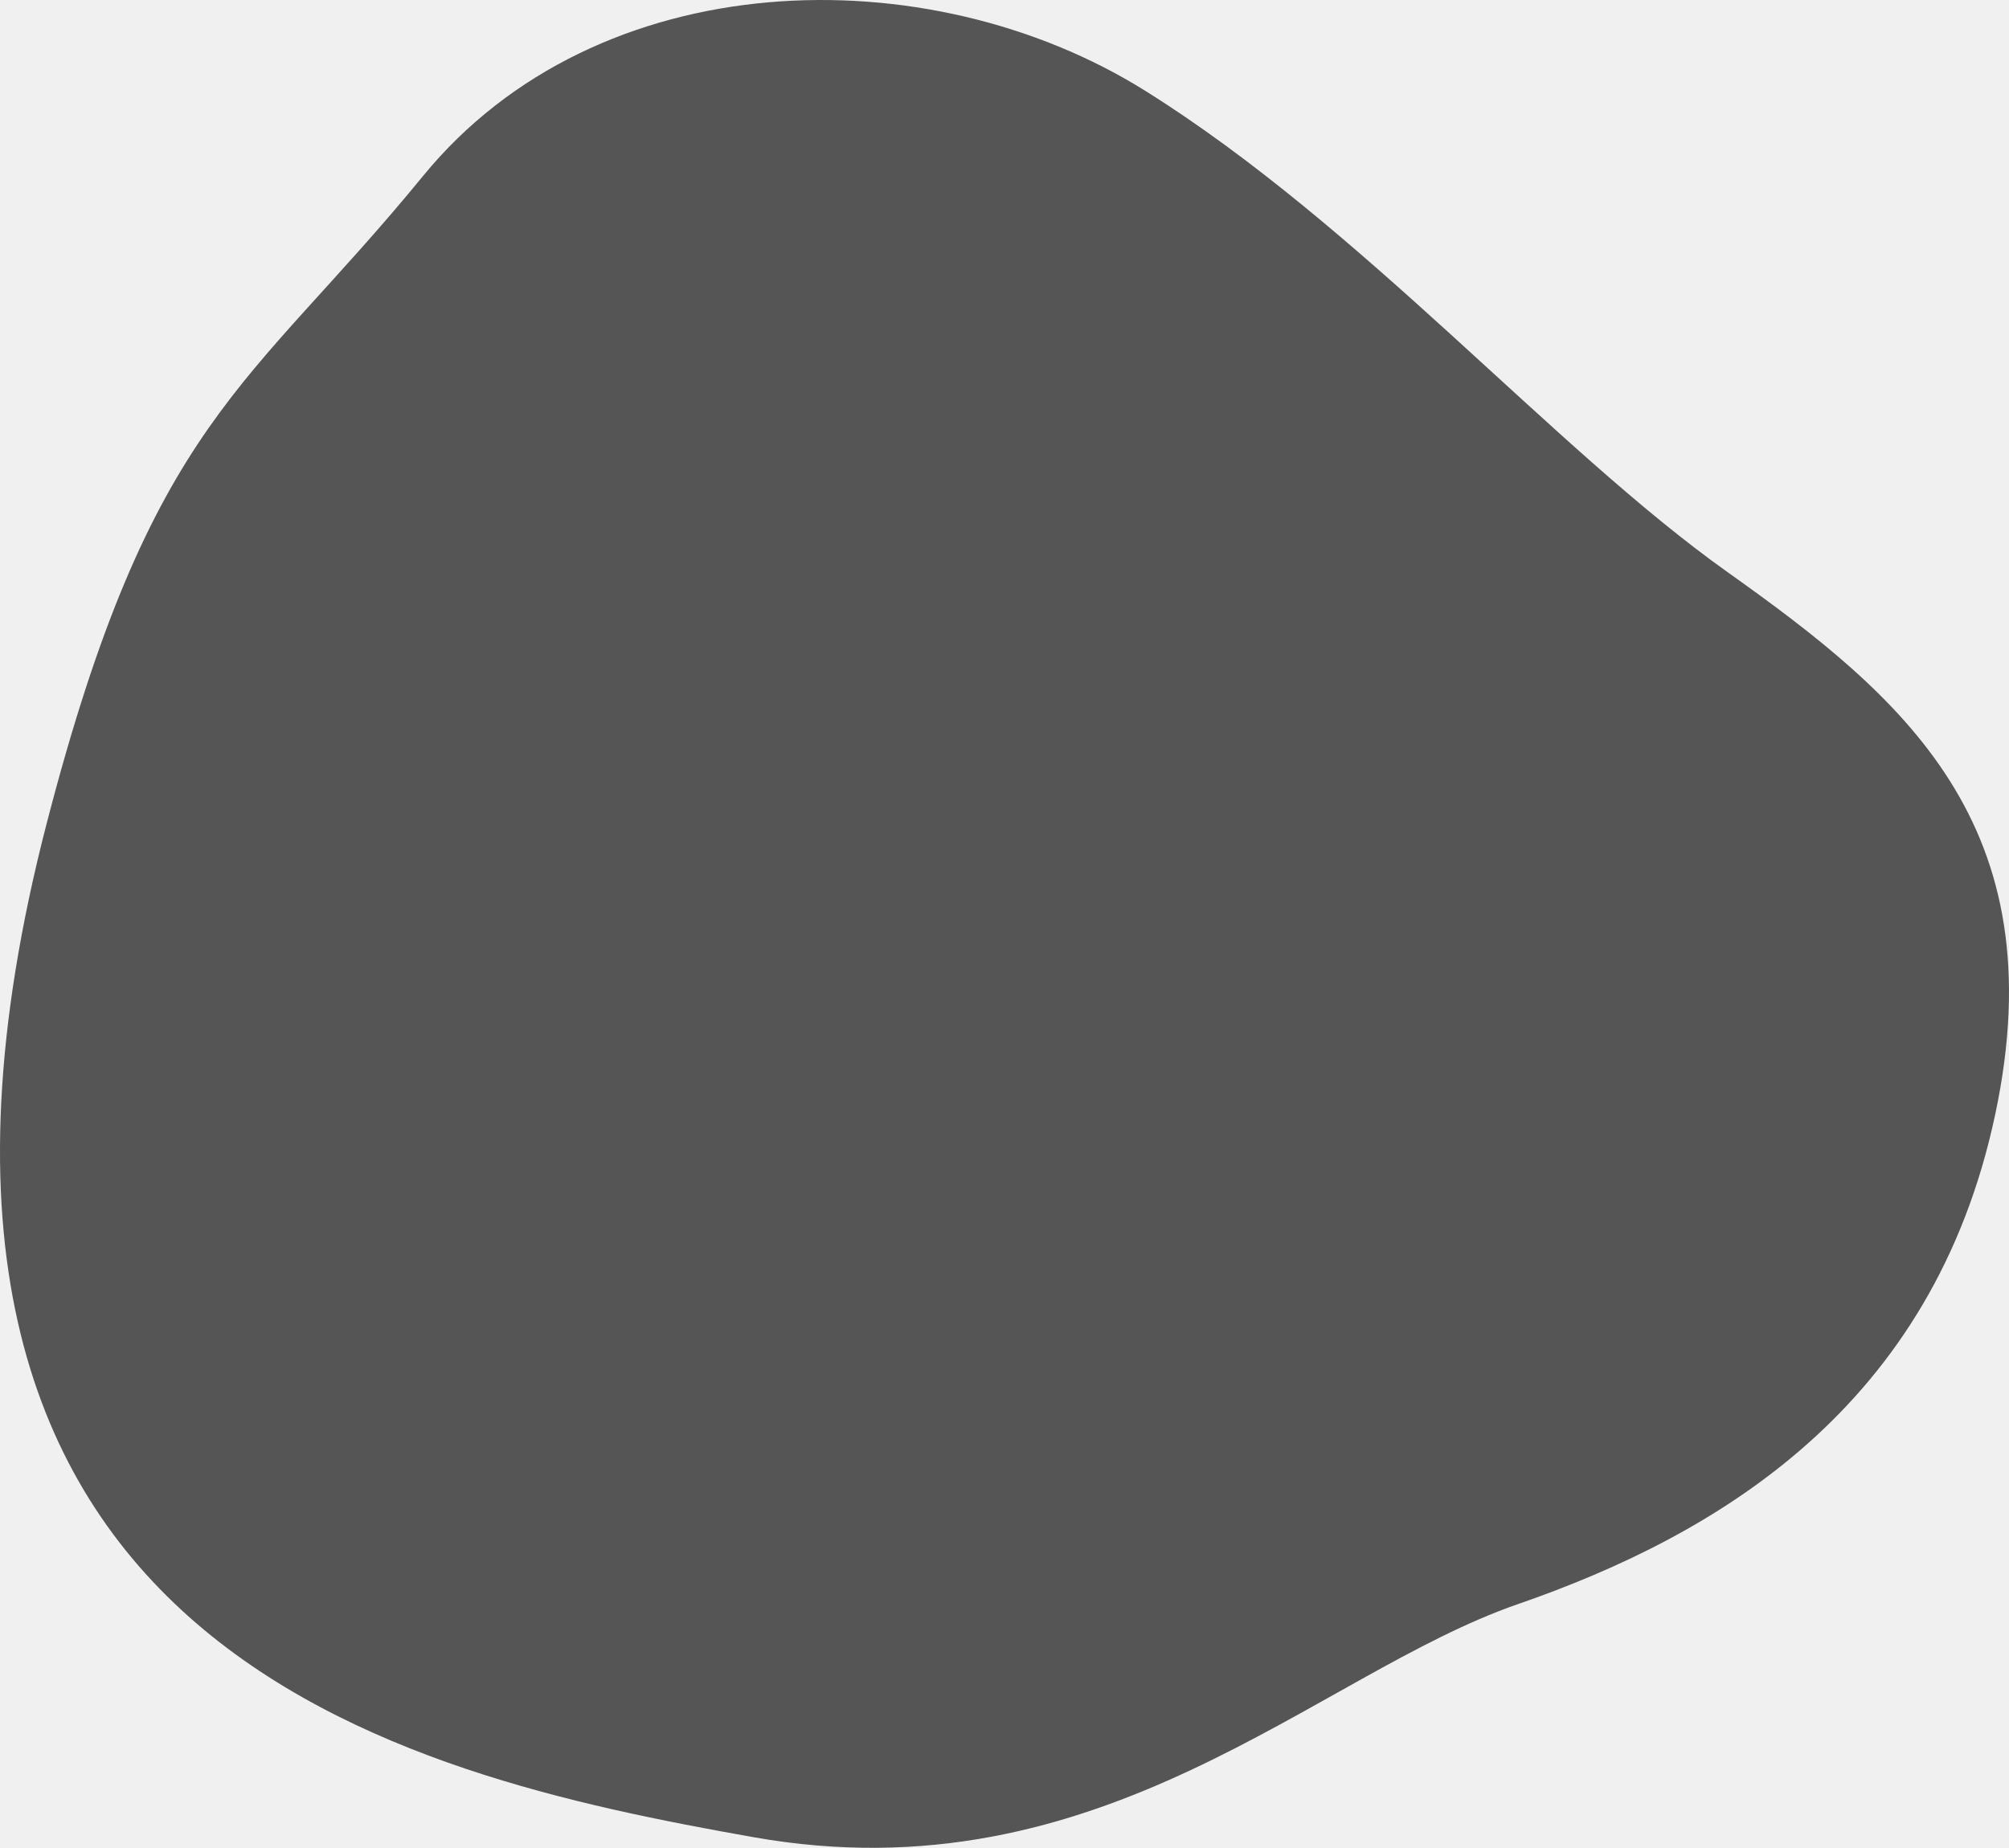
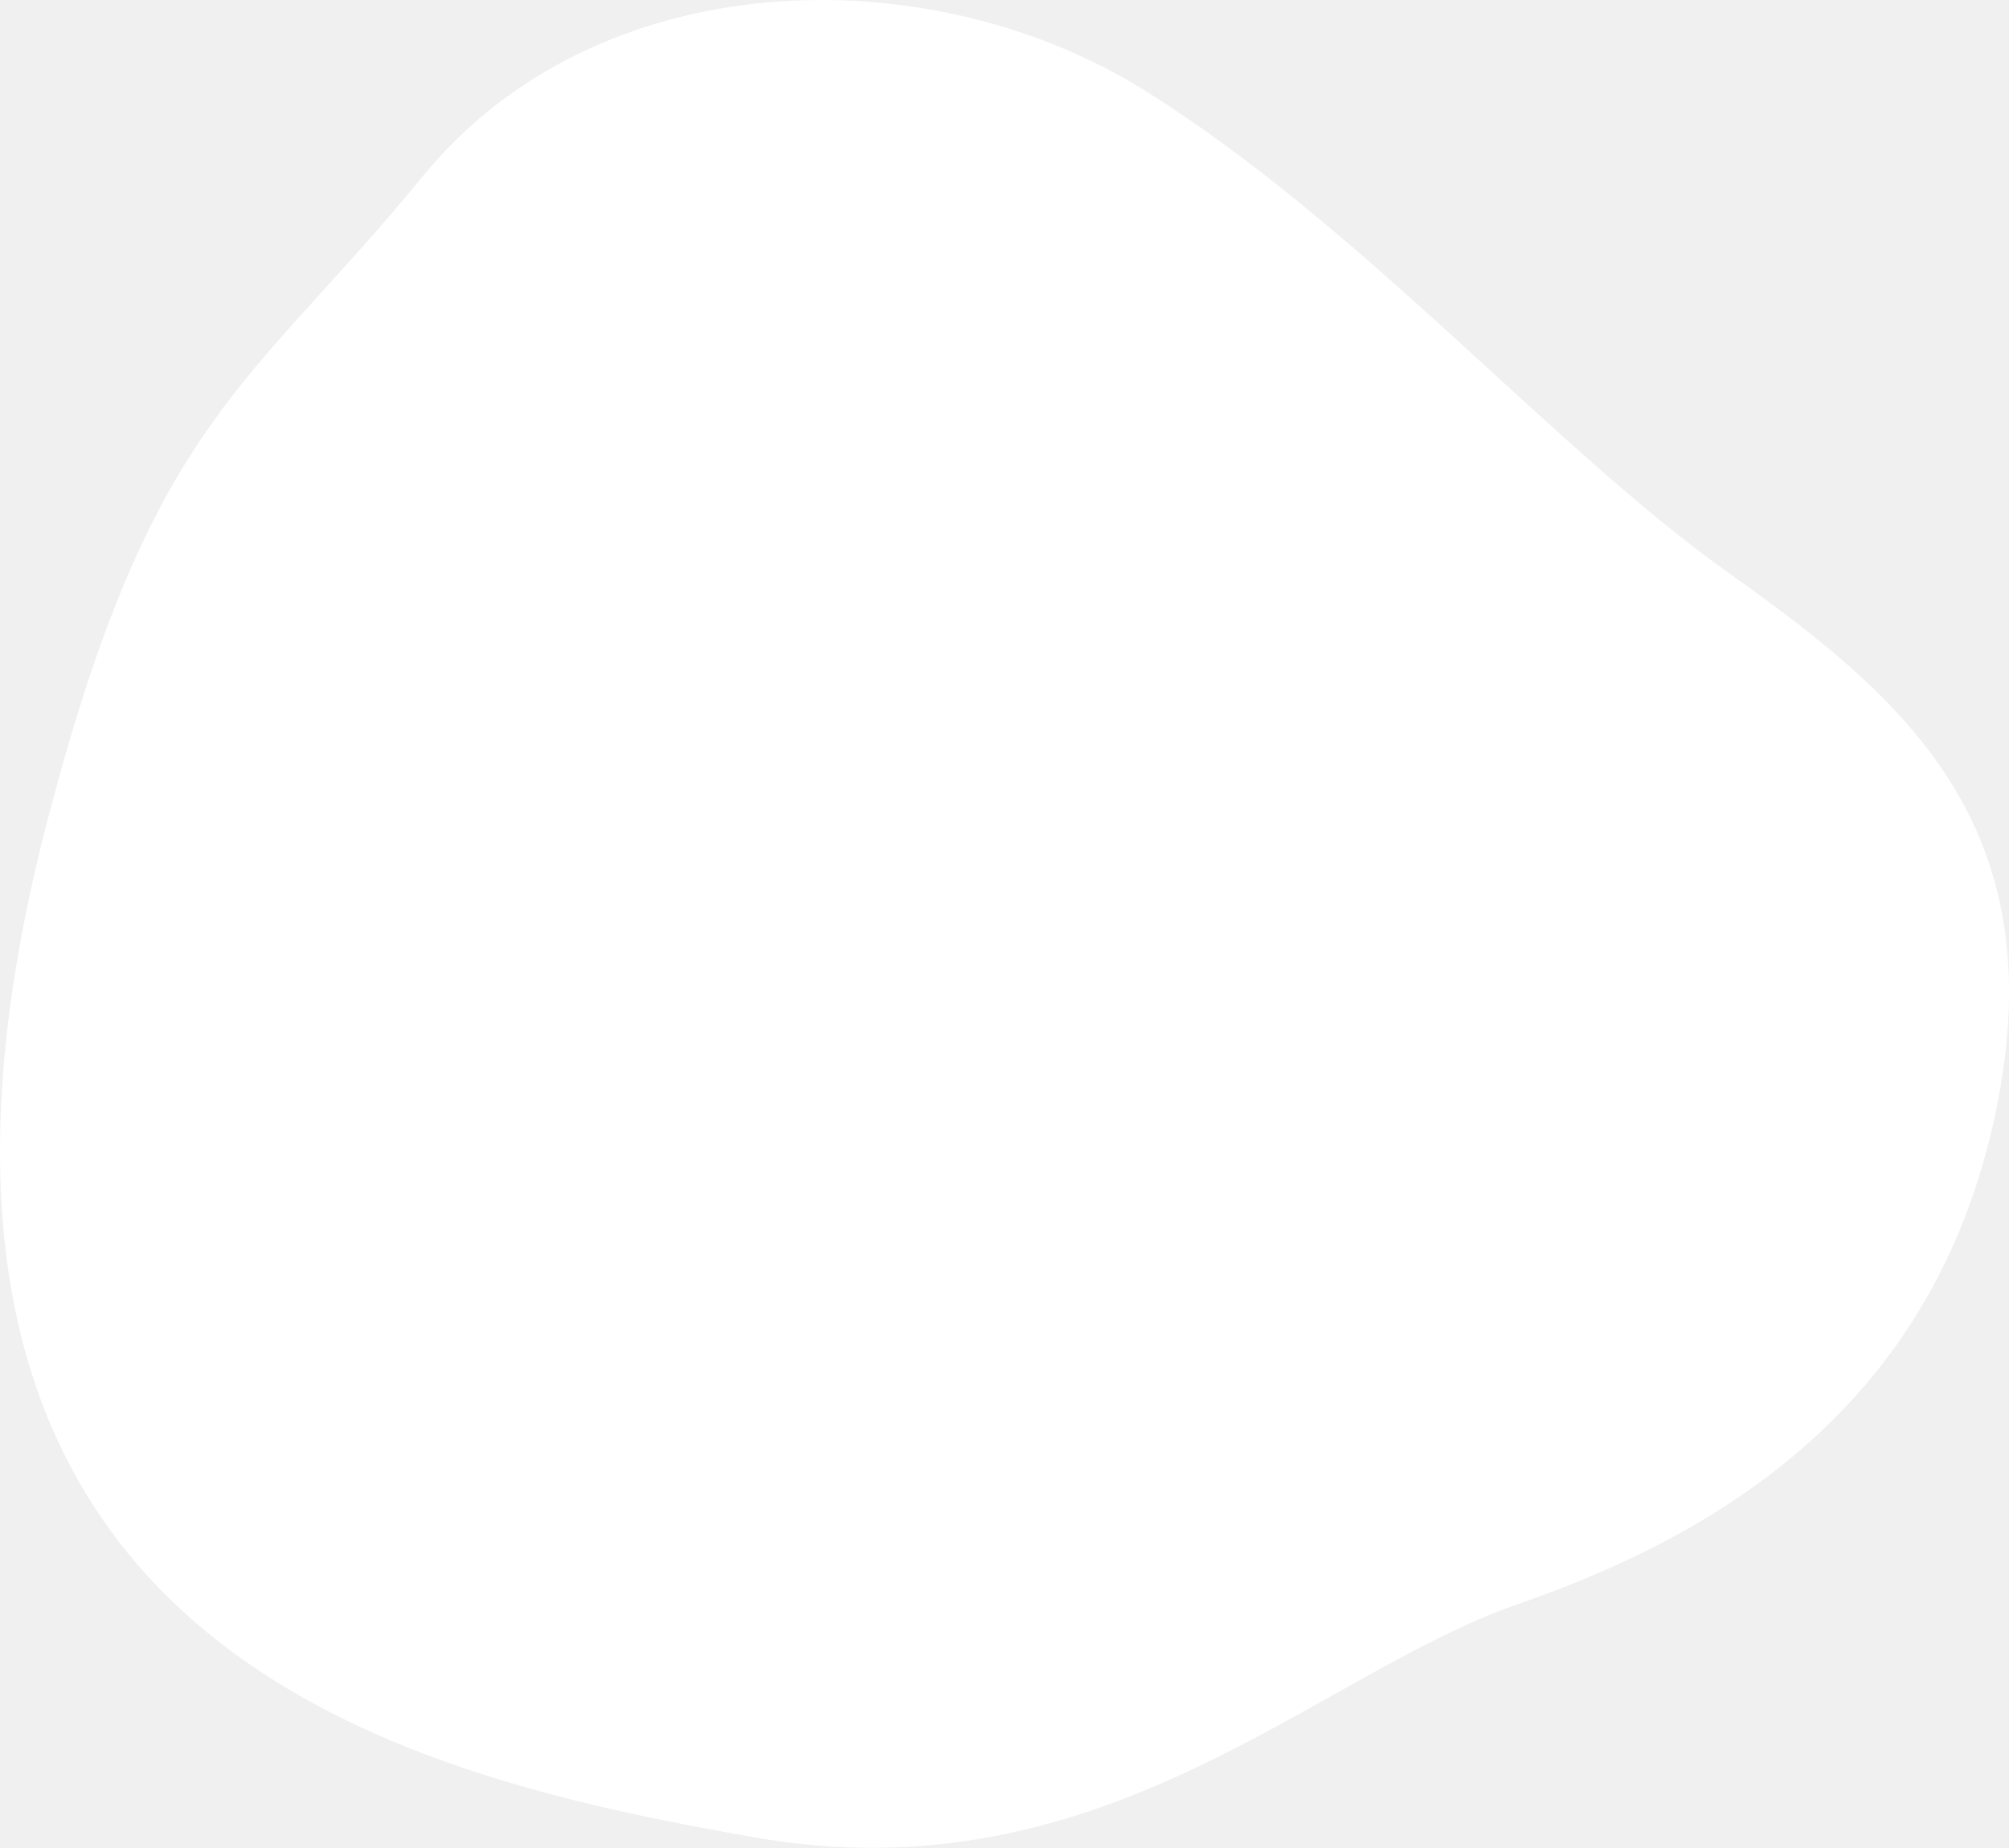
<svg xmlns="http://www.w3.org/2000/svg" width="195.63mm" height="179.96mm" viewBox="0 0 195.63 179.96" version="1.1" id="svg8">
  <defs id="defs2" />
  <g id="layer1" transform="translate(-19.38556,-79.06059)">
-     <path style="opacity:1;fill:#555555;fill-opacity:1;fill-rule:nonzero;stroke:none;stroke-width:4.065;stroke-linecap:round;stroke-linejoin:round;stroke-miterlimit:4;stroke-dasharray:none;stroke-dashoffset:0;stroke-opacity:1;paint-order:markers stroke fill" d="m 23.913,159.326 c 10.22,-39.509 19.655,-42.333 36.664,-63.122 17.009,-20.789 49.137,-21.545 70.304,-8.315 21.167,13.229 39.688,34.774 56.696,46.869 17.009,12.095 32.128,24.568 26.08,52.917 -6.048,28.348 -26.836,40.821 -46.491,47.625 -19.655,6.804 -40.443,28.726 -74.461,22.679 C 58.687,251.93 3.137,239.646 23.913,159.326 Z" id="path827" />
+     <path style="opacity:1;fill:#ffffff;fill-opacity:1;fill-rule:nonzero;stroke:none;stroke:none;stroke-width:4.065;stroke-linecap:round;stroke-linejoin:round;stroke-miterlimit:4;stroke-dasharray:none;stroke-dashoffset:0;stroke-opacity:1;paint-order:markers stroke fill" d="m 23.913,159.326 c 10.22,-39.509 19.655,-42.333 36.664,-63.122 17.009,-20.789 49.137,-21.545 70.304,-8.315 21.167,13.229 39.688,34.774 56.696,46.869 17.009,12.095 32.128,24.568 26.08,52.917 -6.048,28.348 -26.836,40.821 -46.491,47.625 -19.655,6.804 -40.443,28.726 -74.461,22.679 C 58.687,251.93 3.137,239.646 23.913,159.326 Z" id="path827" />
  </g>
</svg>
